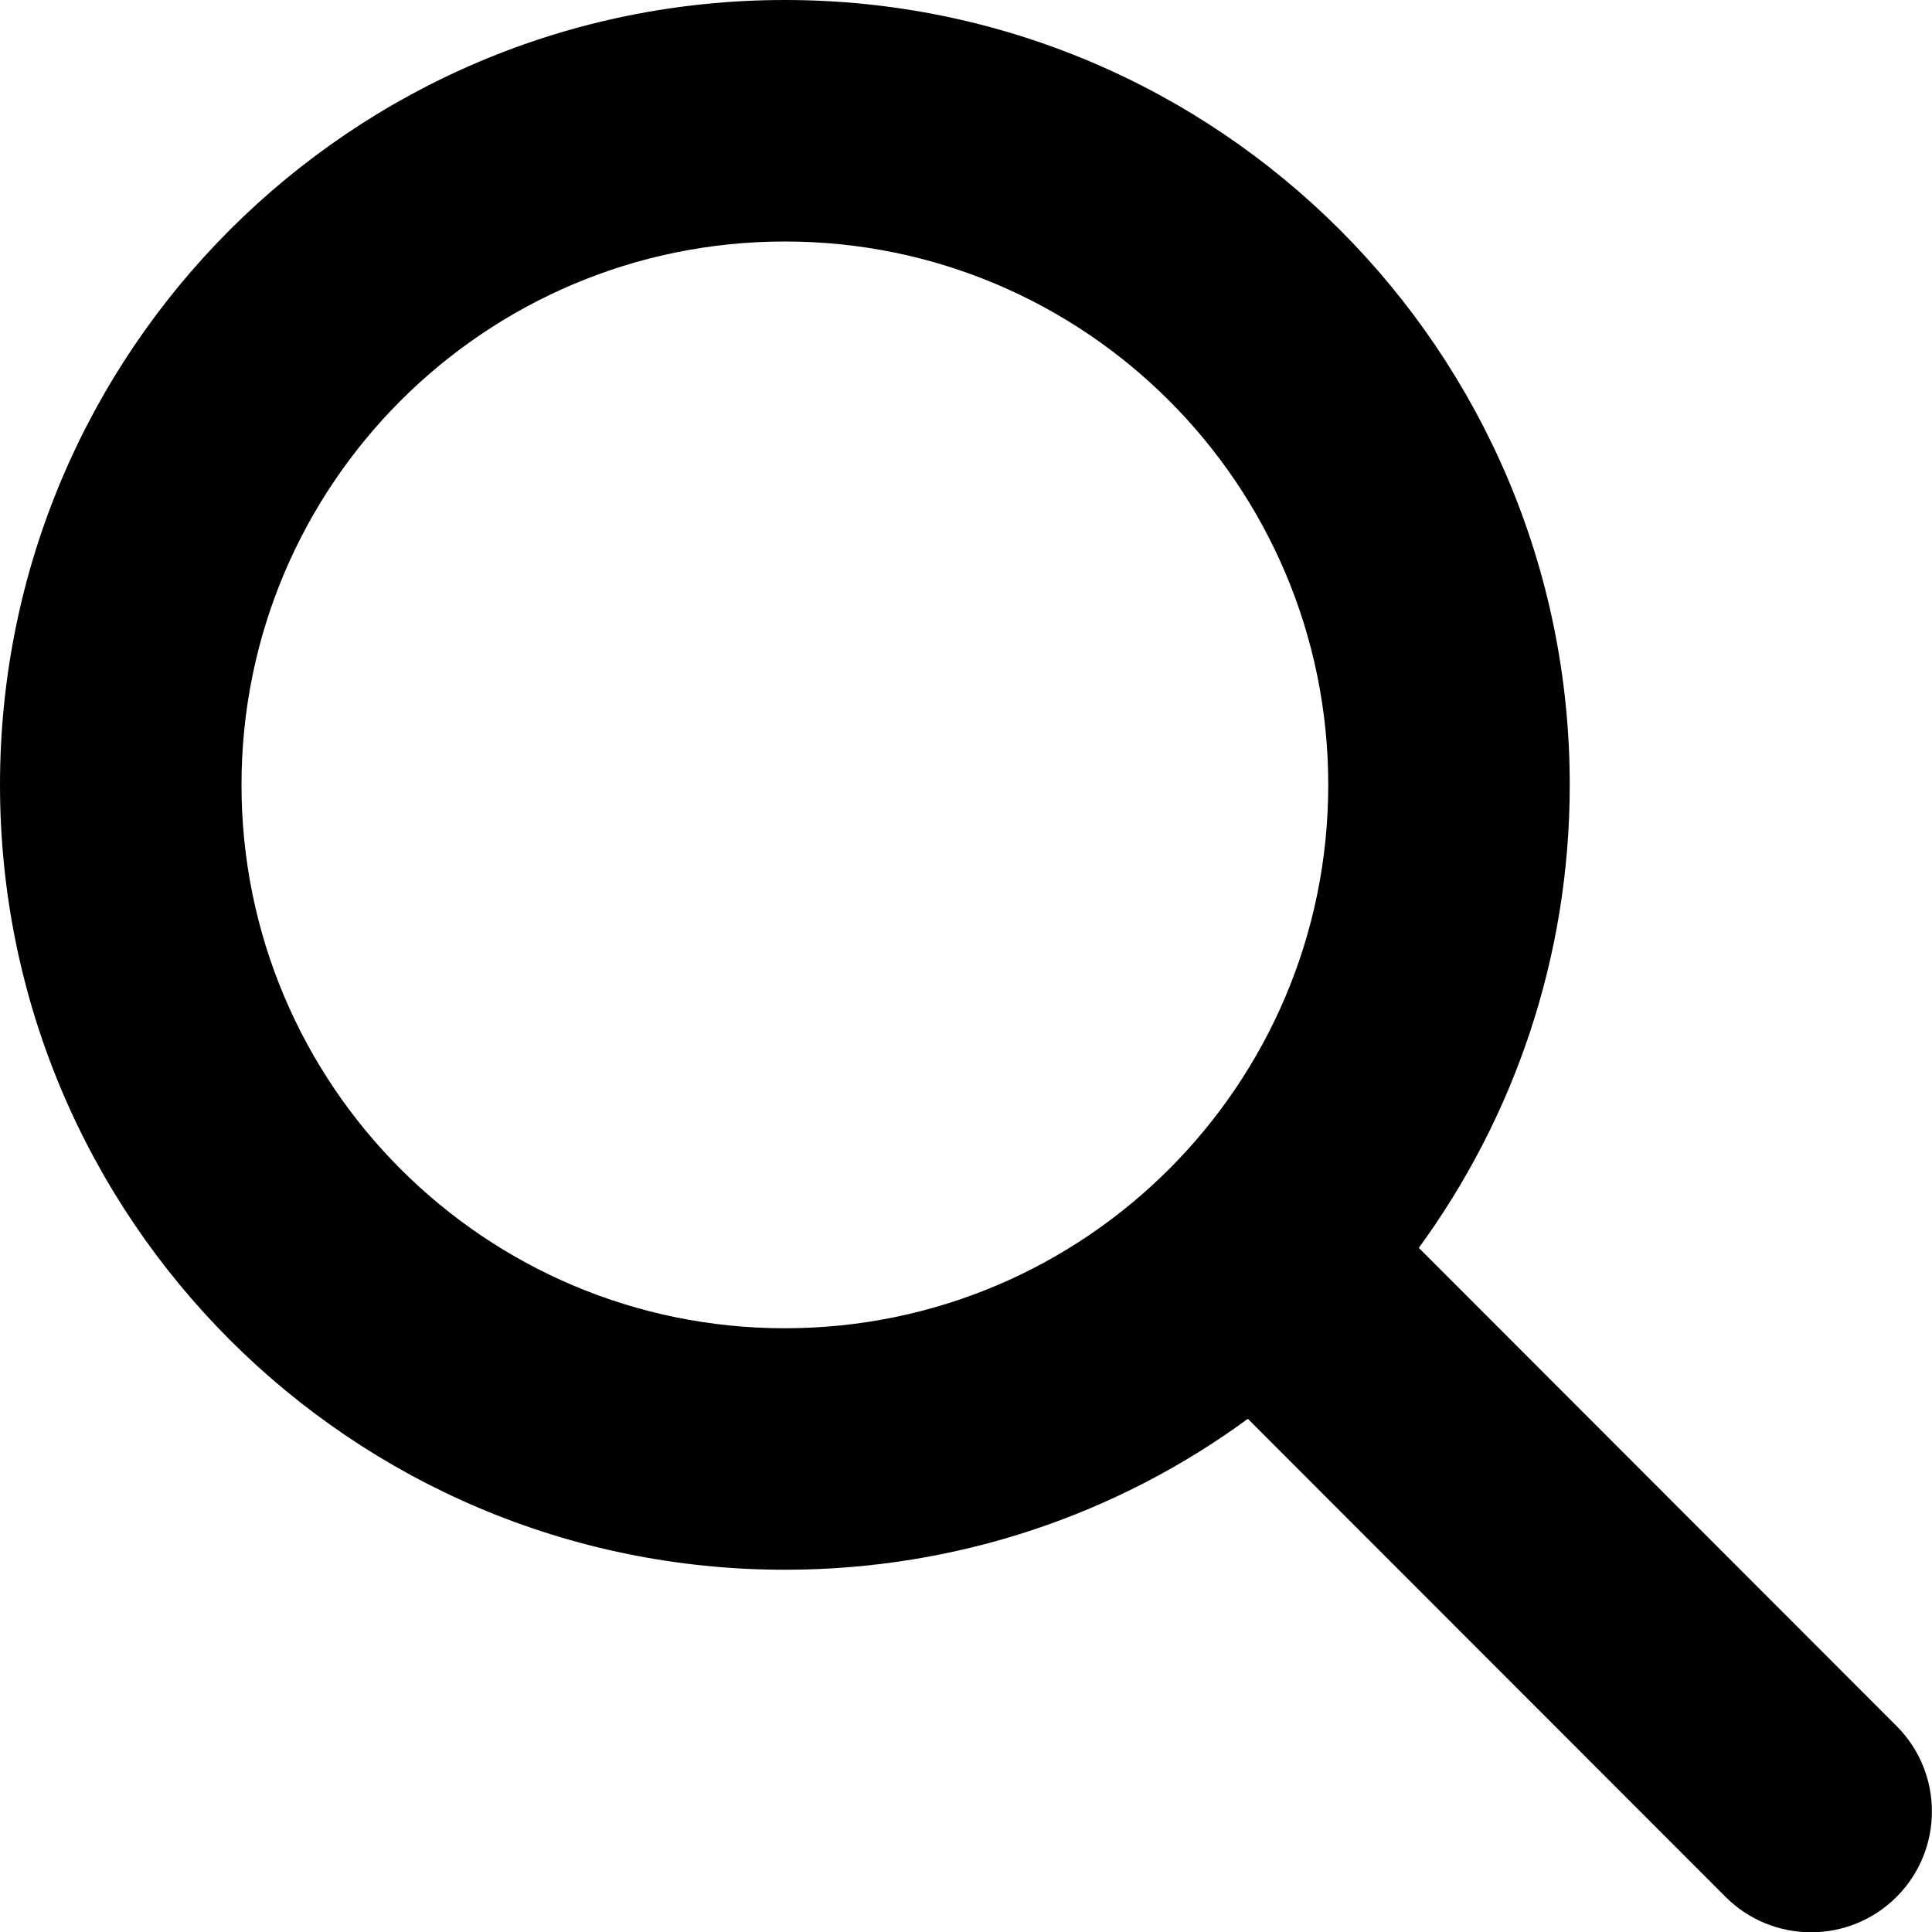
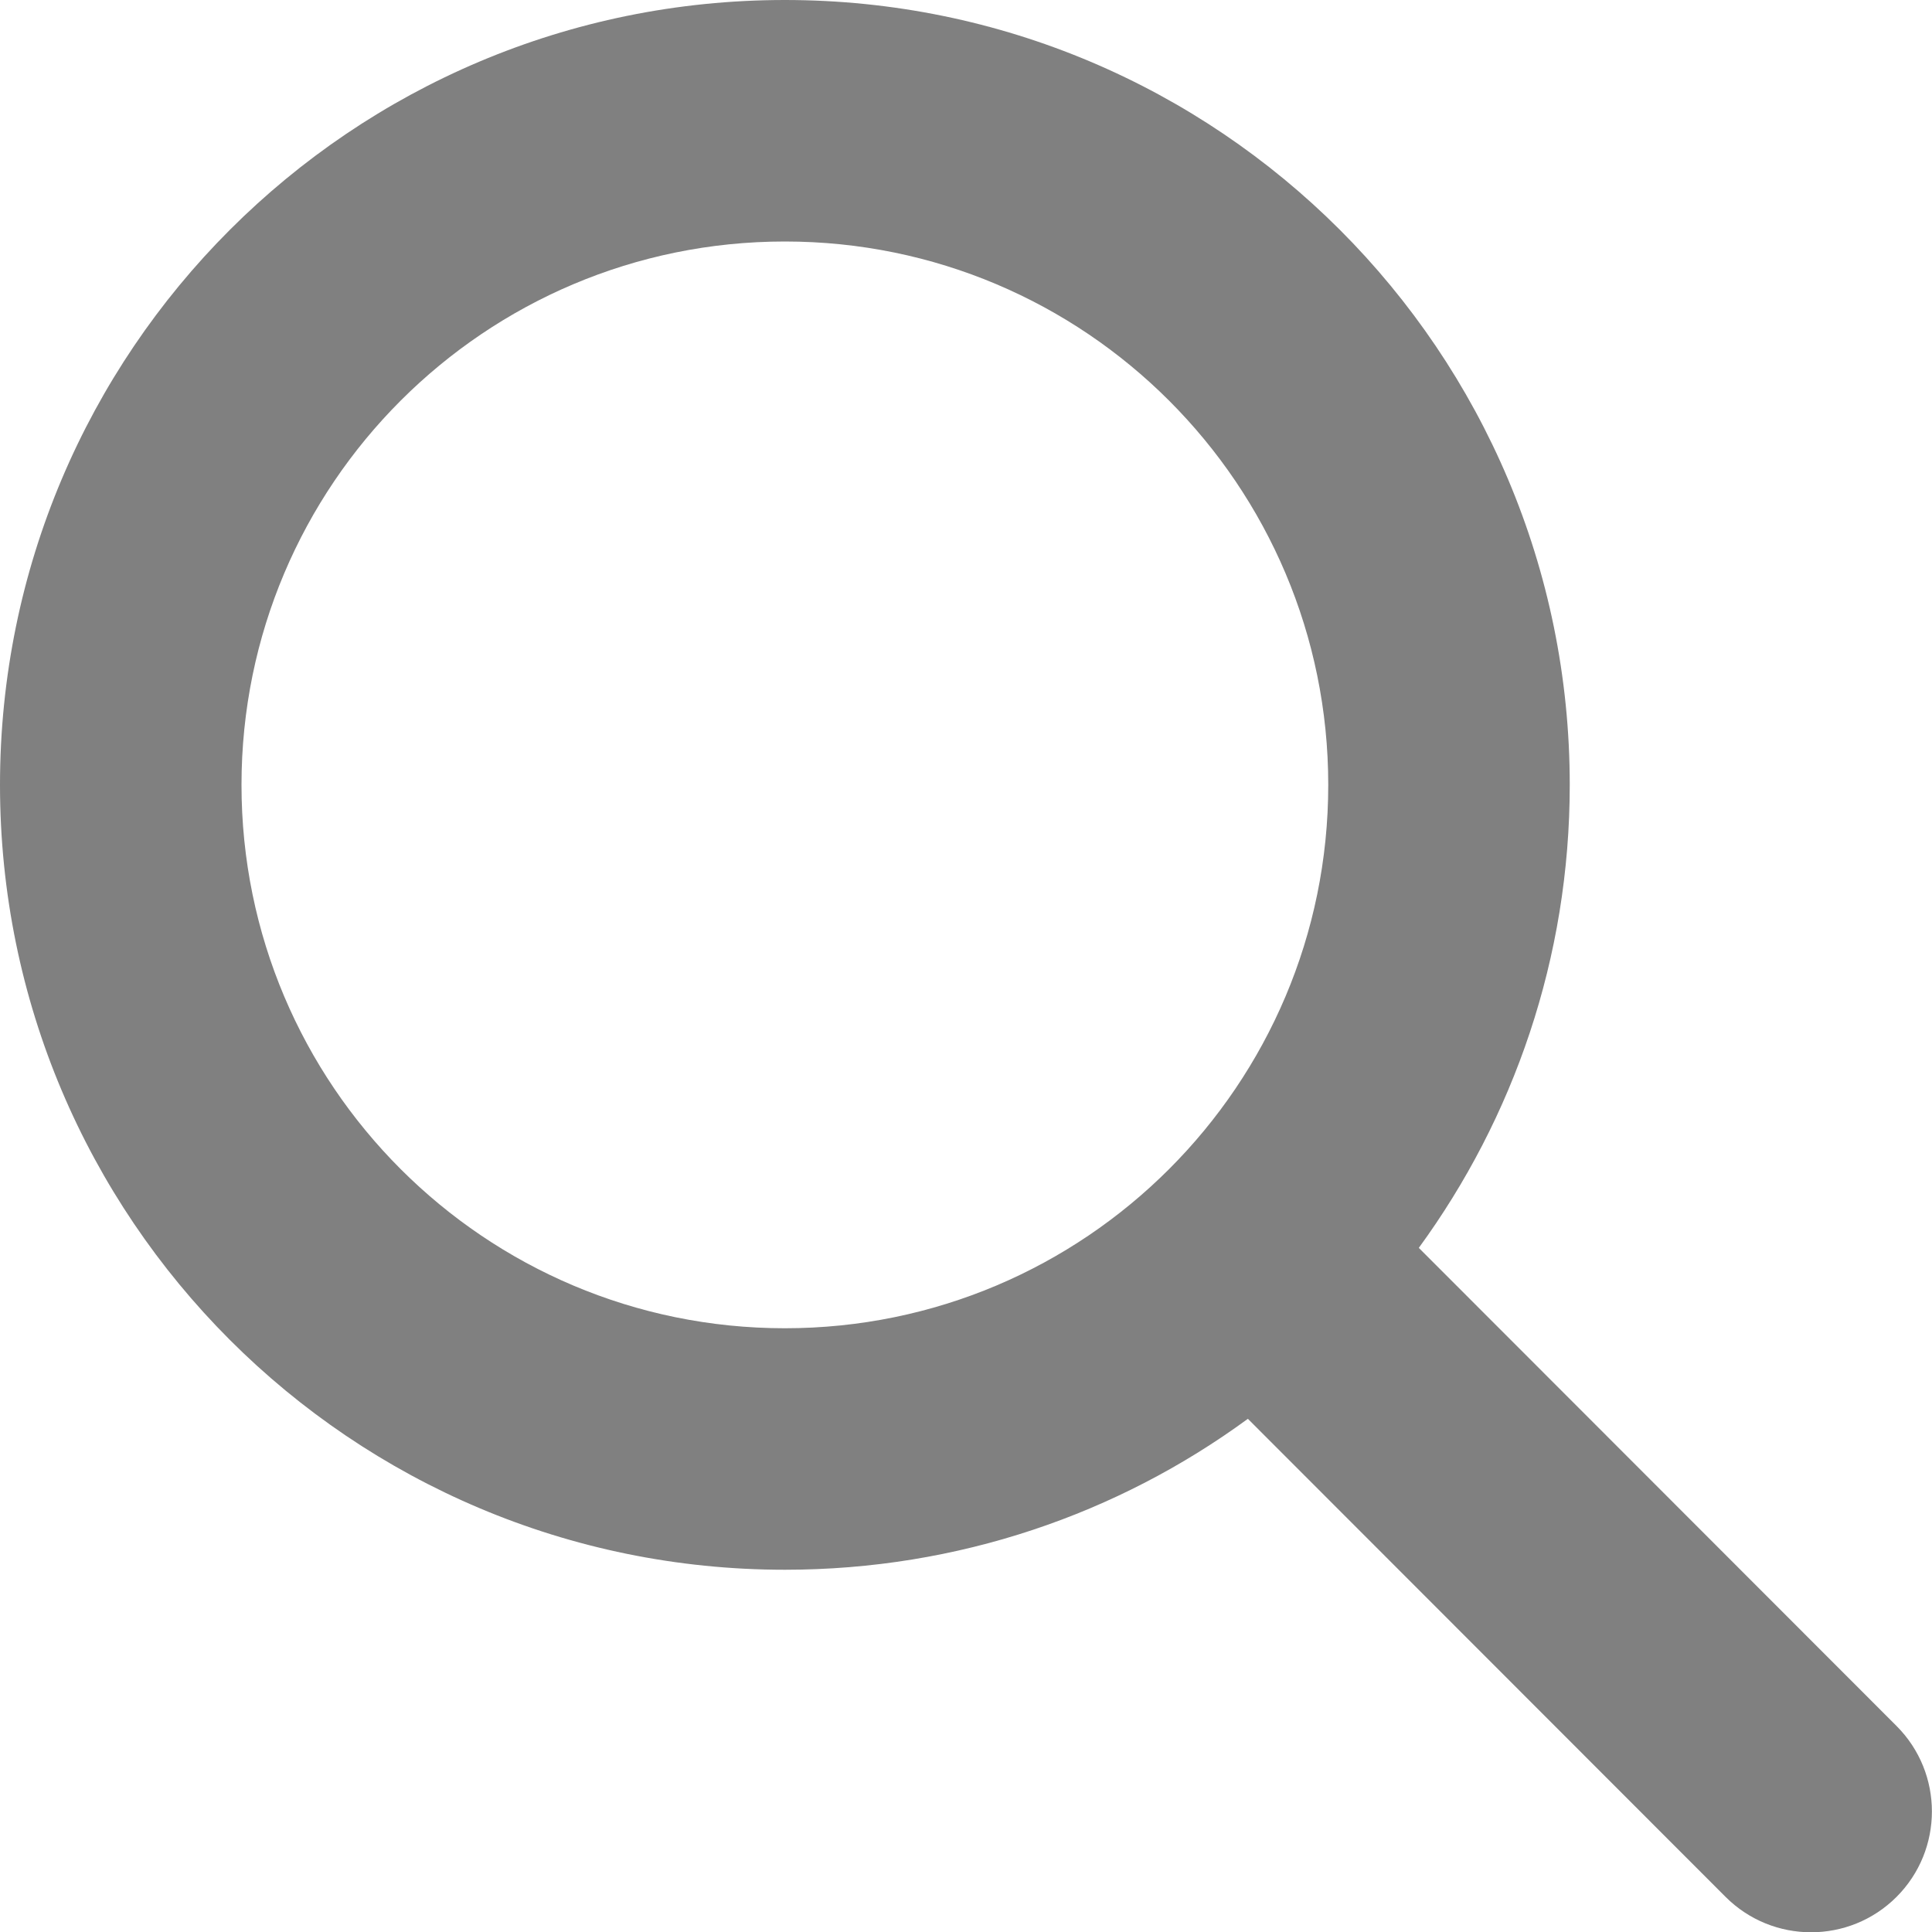
<svg xmlns="http://www.w3.org/2000/svg" class="svg-inline--fa fa-magnifying-glass" aria-hidden="true" focusable="false" data-prefix="fas" data-icon="magnifying-glass" role="img" viewBox="0 0 512 512" data-fa-i2svg="">
-   <path fill="currentColor" d="M416 208c0 45.9-14.9 88.3-40 122.7L502.6 457.4c12.5 12.5 12.5 32.8 0 45.3s-32.8 12.5-45.3 0L330.7 376c-34.4 25.2-76.8 40-122.7 40C93.1 416 0 322.9 0 208S93.1 0 208 0S416 93.1 416 208zM208 352a144 144 0 1 0 0-288 144 144 0 1 0 0 288z" />
+   <path fill="#808080" d="M416 208c0 45.9-14.9 88.3-40 122.7L502.6 457.4c12.5 12.5 12.5 32.8 0 45.3s-32.8 12.5-45.3 0L330.7 376c-34.4 25.2-76.8 40-122.7 40C93.1 416 0 322.9 0 208S93.1 0 208 0S416 93.1 416 208zM208 352a144 144 0 1 0 0-288 144 144 0 1 0 0 288z" />
</svg>
